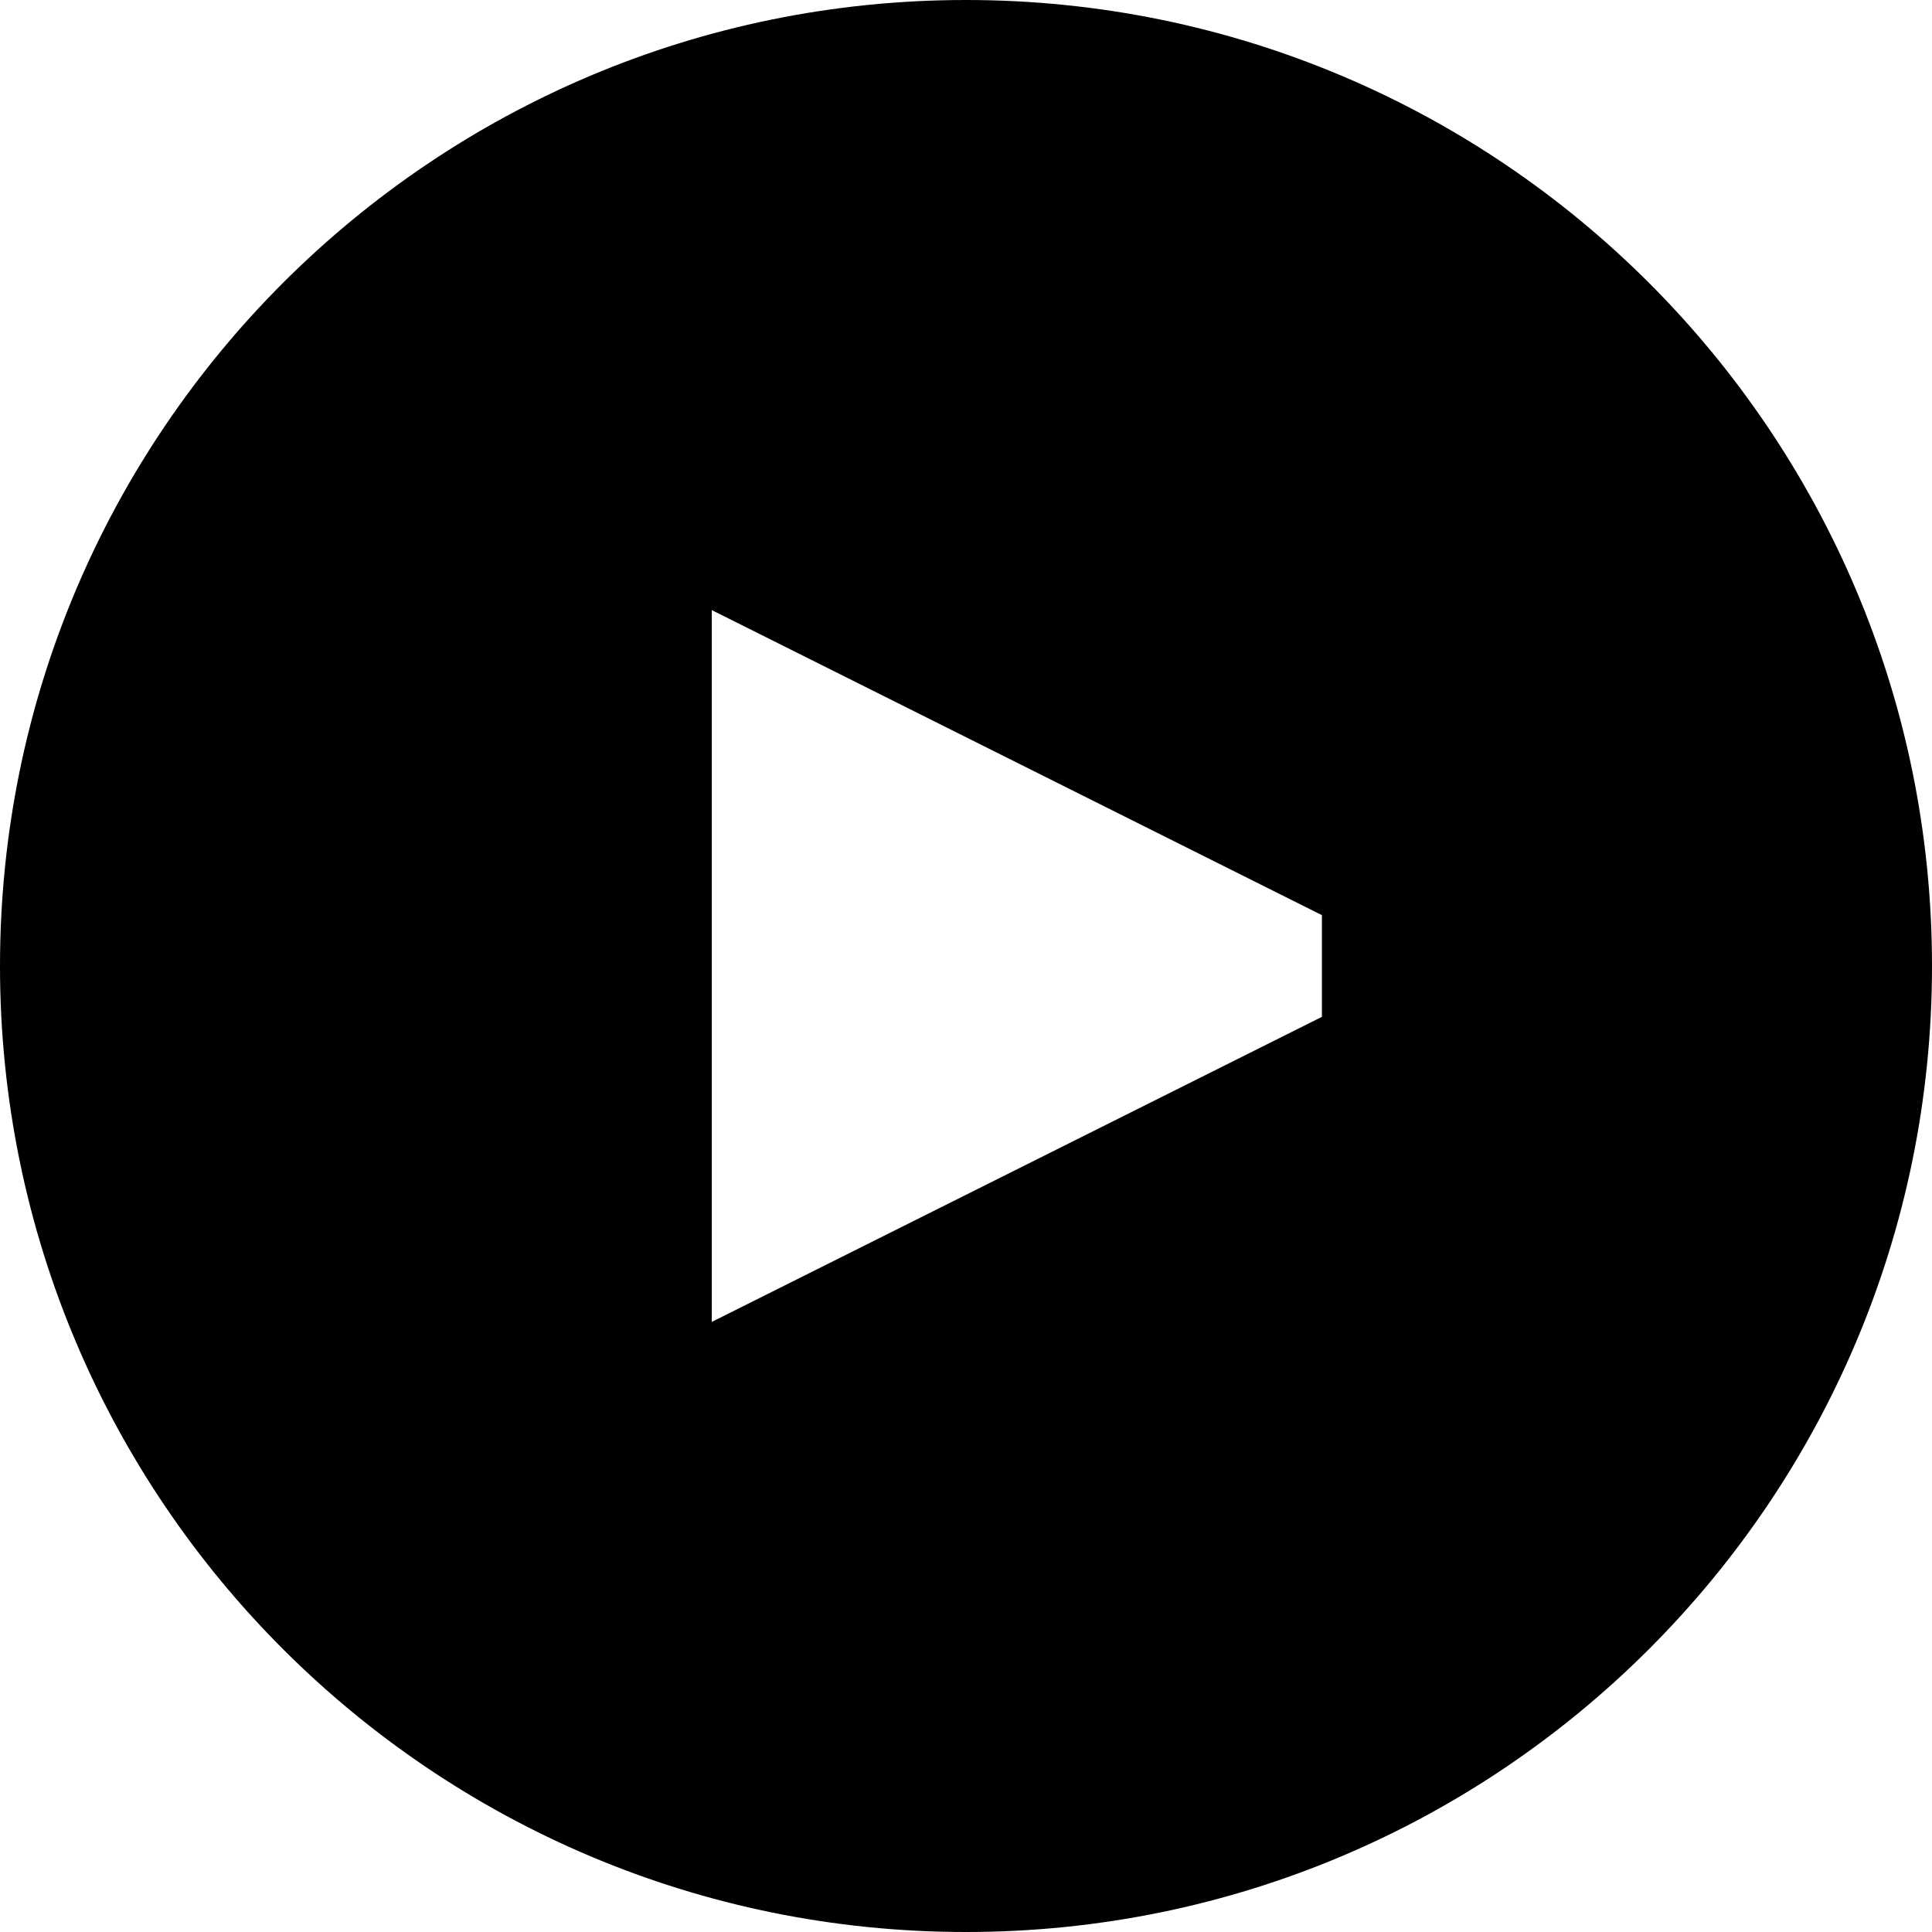
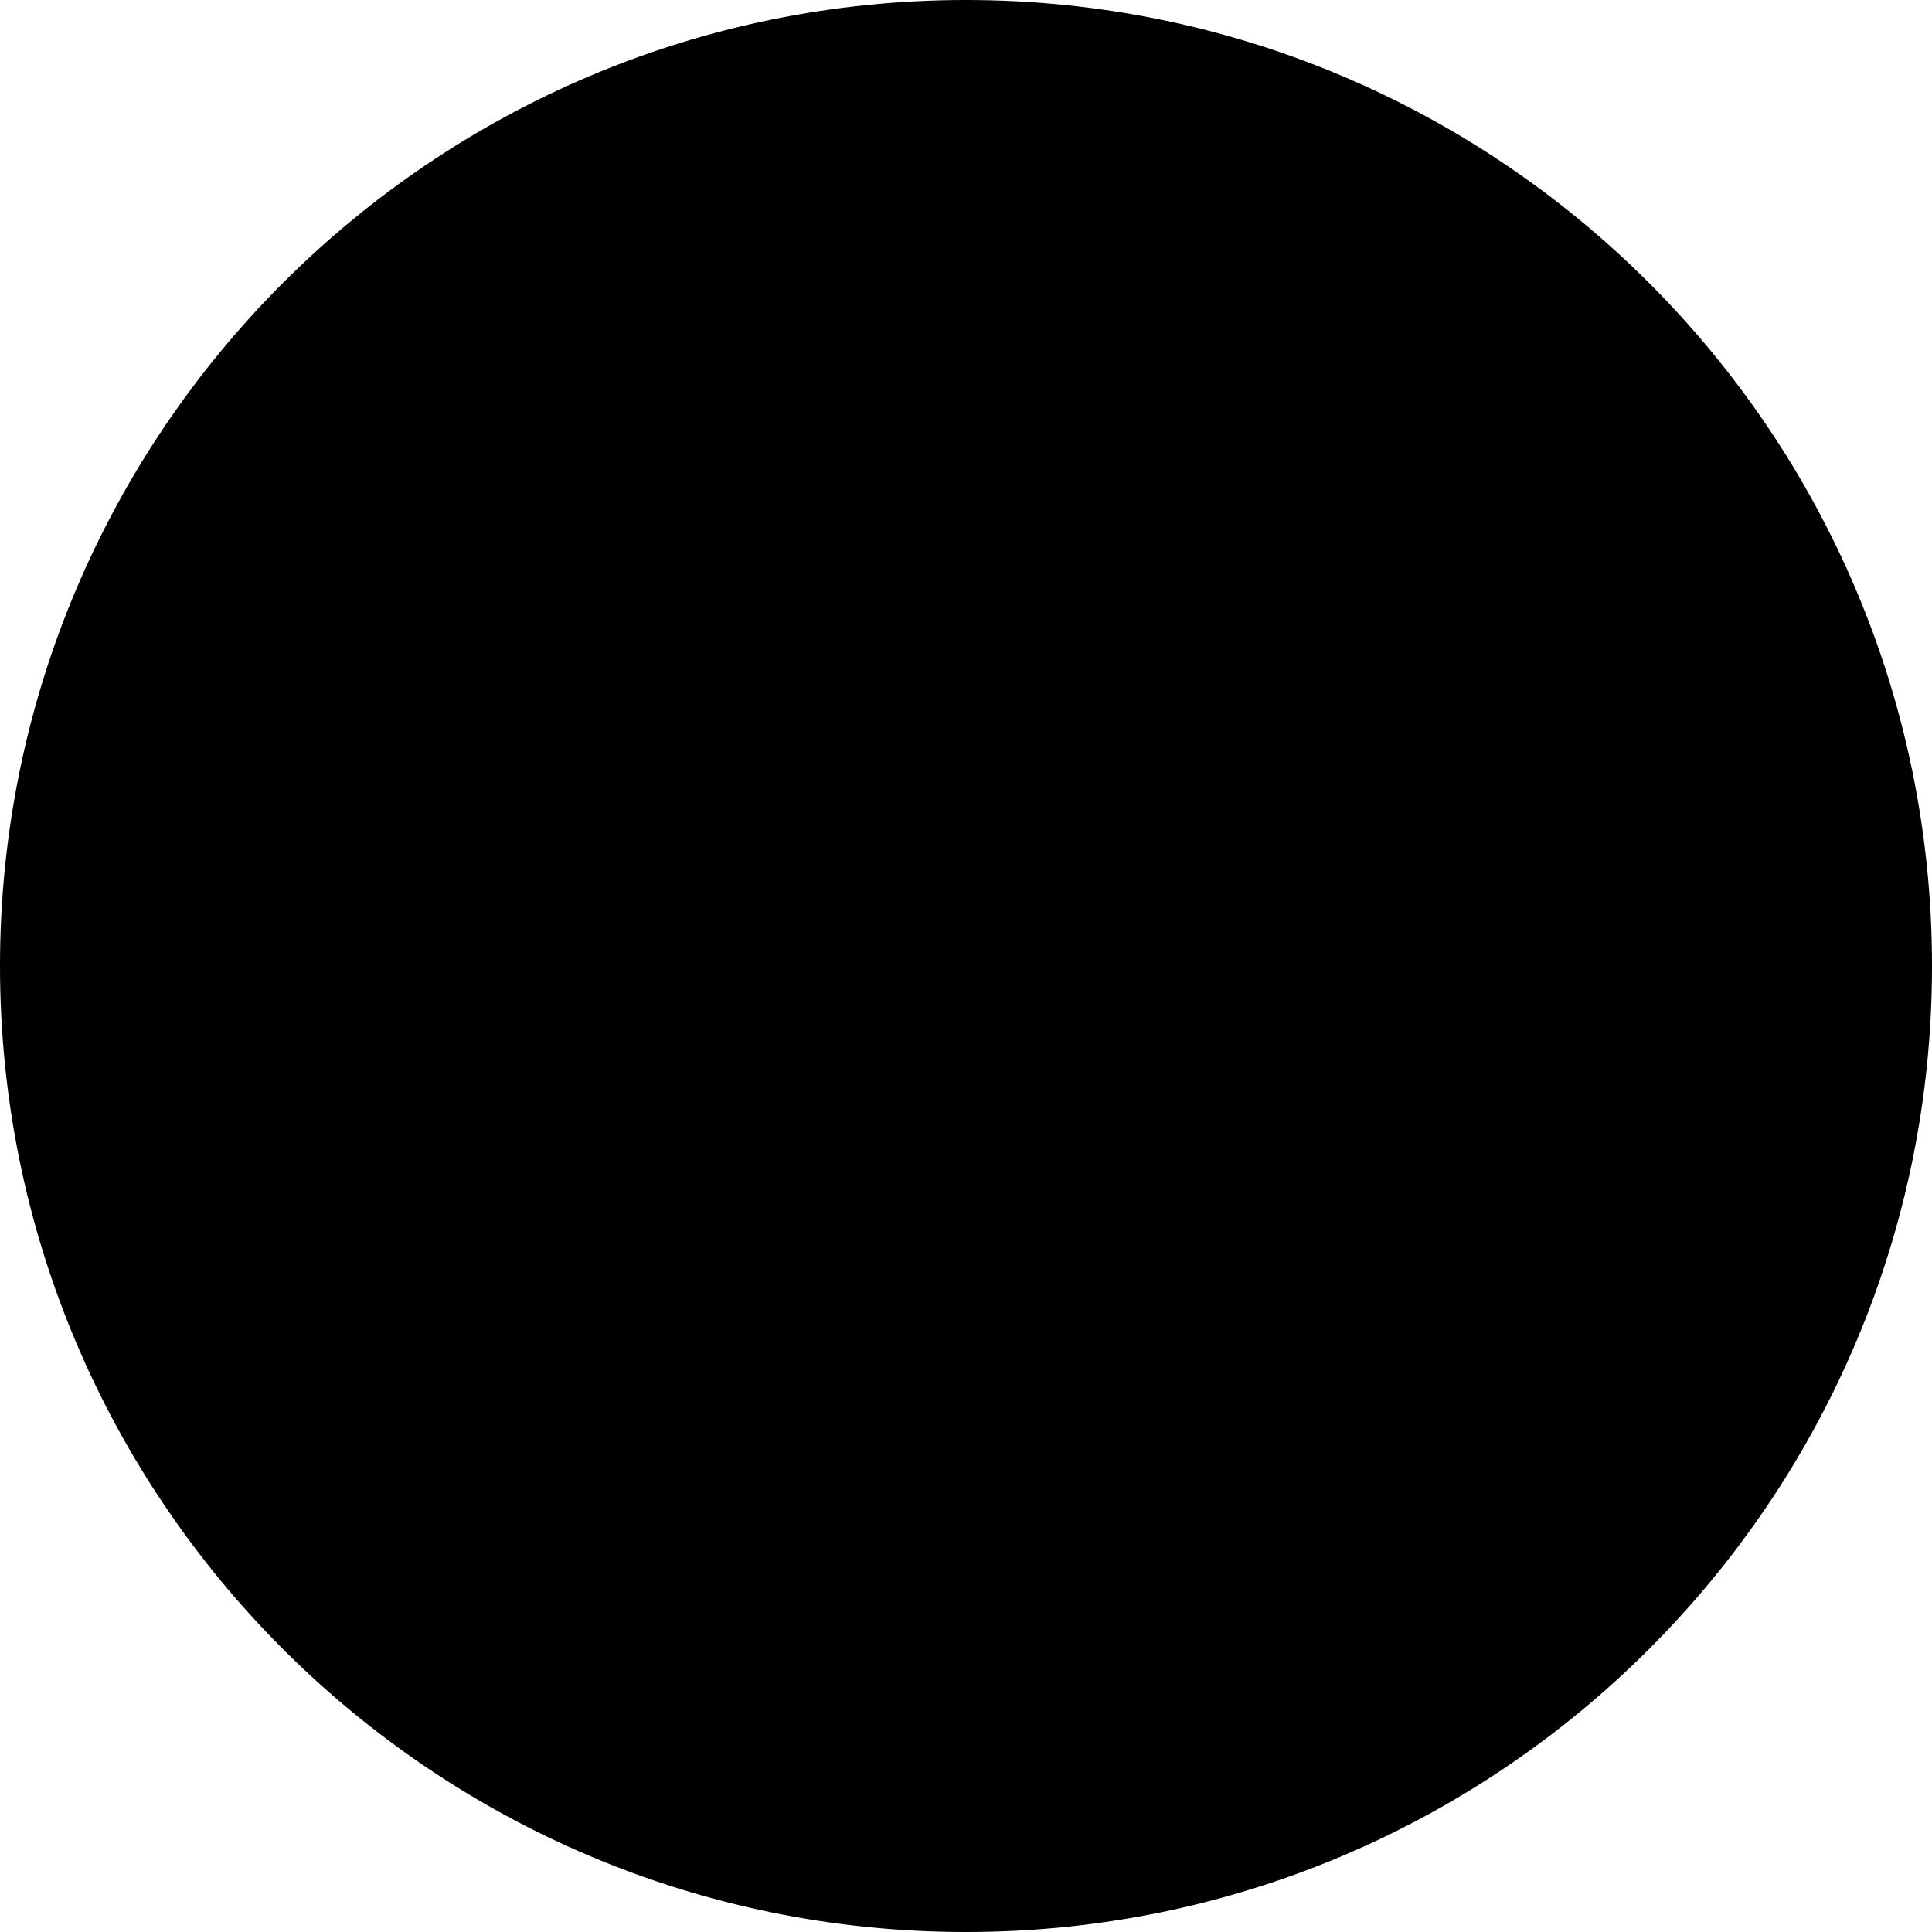
<svg xmlns="http://www.w3.org/2000/svg" width="19" height="19" viewBox="0 0 19 19">
-   <defs>
-     <style>
-       .cls-1 {
-         fill-rule: evenodd;
-       }
-     </style>
-   </defs>
-   <path id="Прямоугольник_4" data-name="Прямоугольник 4" class="cls-1" d="M26.5,17A9.5,9.5,0,1,1,17,26.5,9.5,9.5,0,0,1,26.5,17ZM24,23l6,3v1l-6,3V23Z" transform="translate(-17 -17)" />
+   <path d="M26.5,17A9.5,9.5,0,1,1,17,26.5,9.5,9.5,0,0,1,26.5,17ZM24,23l6,3v1l-6,3V23Z" transform="translate(-17 -17)" />
</svg>
